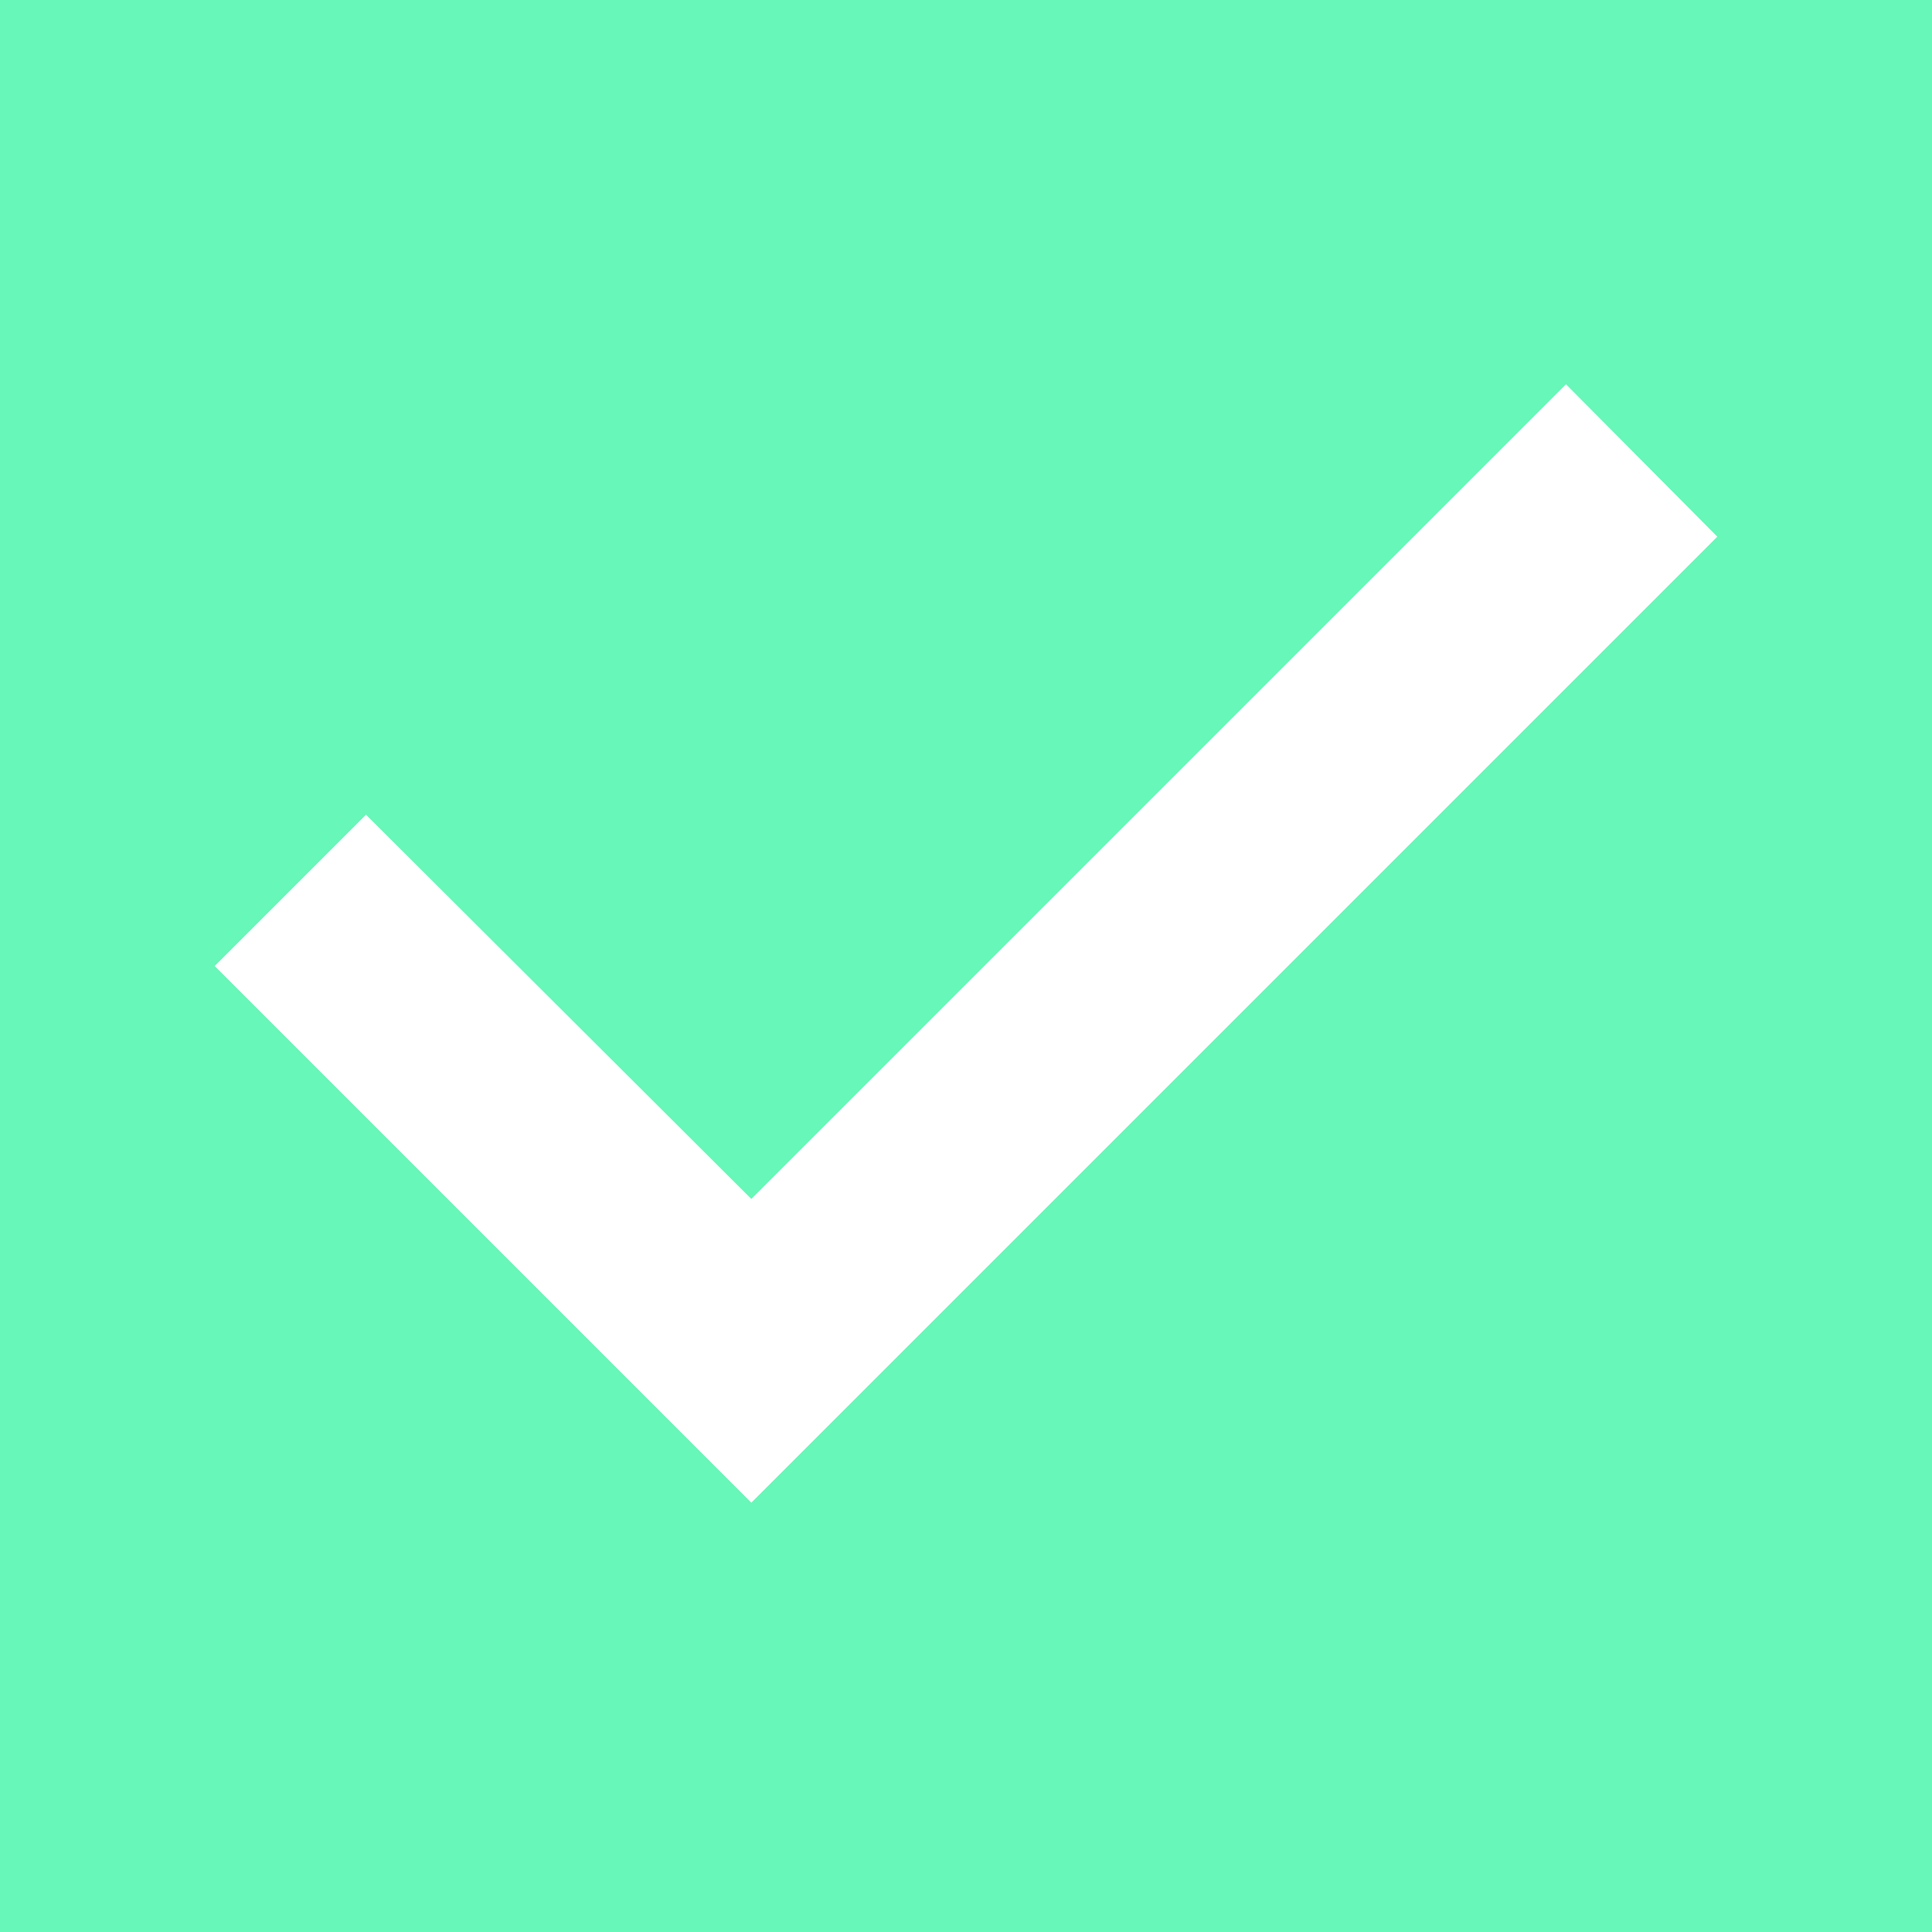
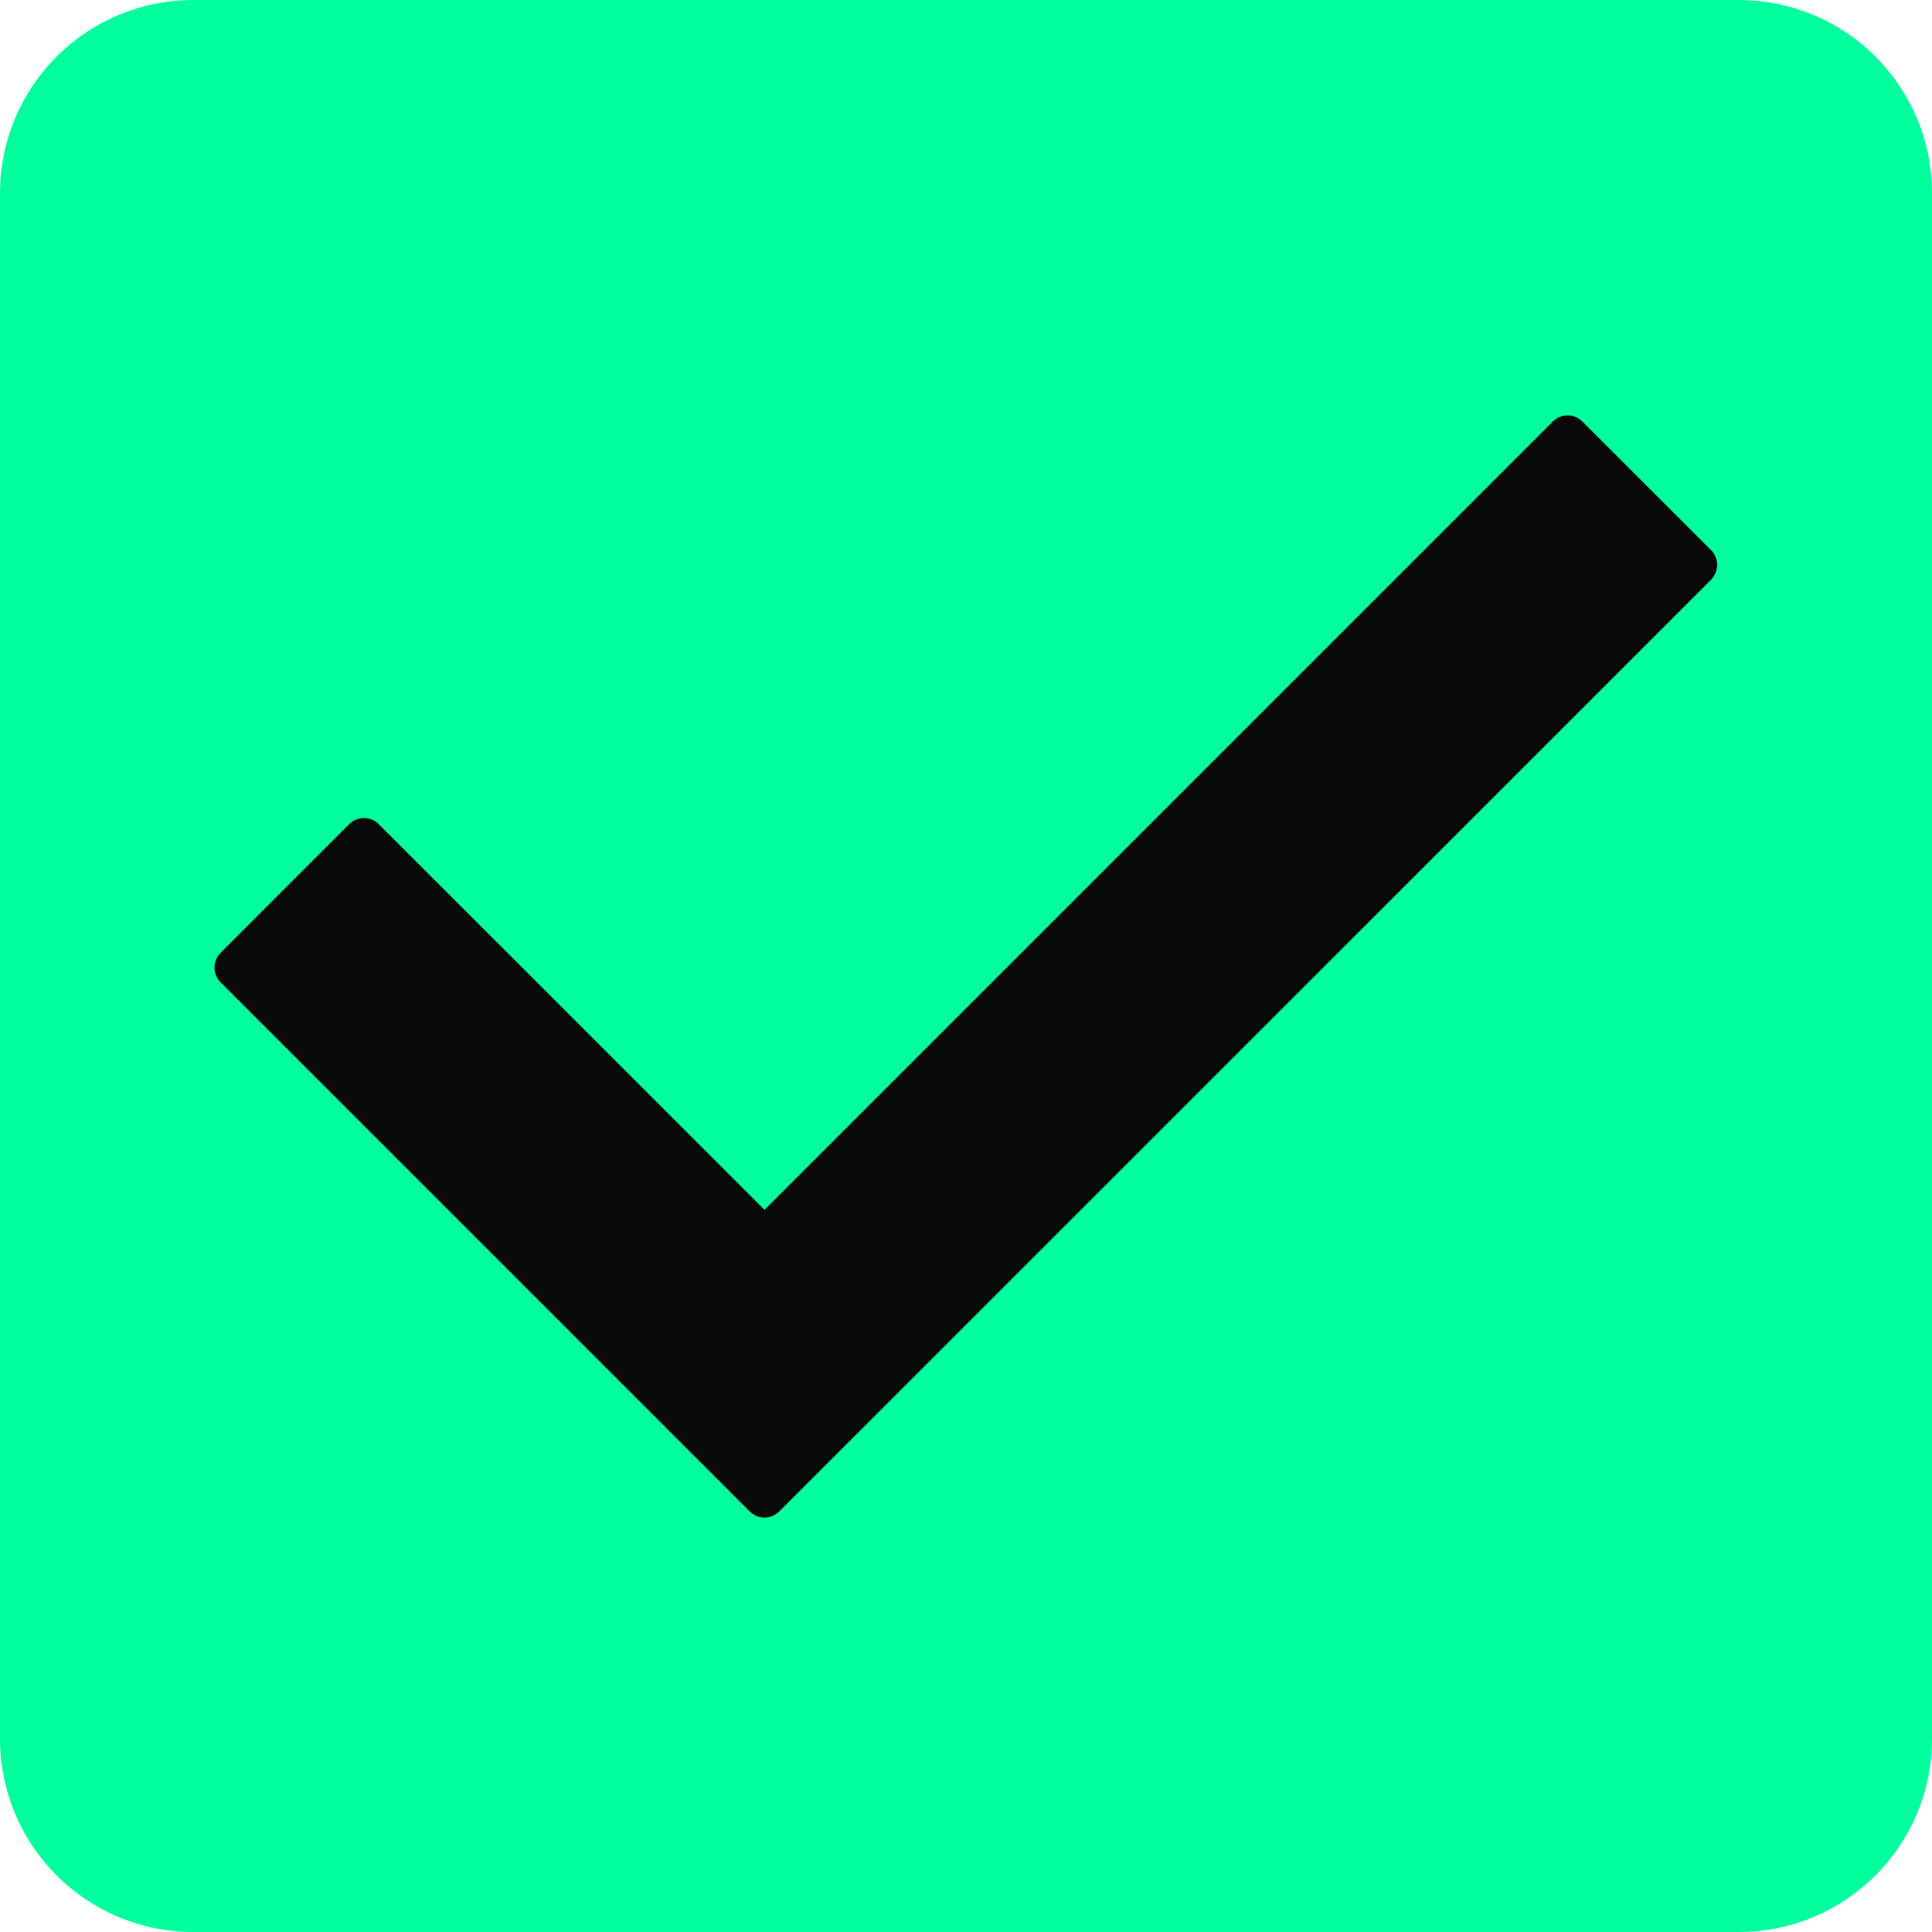
- <svg xmlns="http://www.w3.org/2000/svg" id="checkbox-checked" width="18" height="18" viewBox="0 0 18 18">
-   <path id="Selection_Control_Checkbox_On_Enabled" data-name="Selection Control / Checkbox / On / Enabled" d="M22-681H8a1,1,0,0,0-2,2v14a1,1,0,0,0,2,2H22a1,1,0,0,0,2-2v-14A1,1,0,0,0,22-681Zm-9,14-5-5,1.41-1.41L13-669.83l7.59-7.59L22-676Z" transform="translate(-6 681)" fill="#67F7B8" />
+ <svg xmlns="http://www.w3.org/2000/svg" viewBox="0 0 20 20" fill="none">
+   <rect x="0.5" y="0.5" width="19" height="19" rx="1.5" fill="#00FF9D" stroke="#00FF9D" />
+   <path d="M17.712 6.002L8.067 15.646C7.982 15.731 7.845 15.731 7.76 15.646L2.284 10.17C2.199 10.085 2.199 9.948 2.284 9.863L3.614 8.532C3.699 8.447 3.837 8.447 3.921 8.532L7.914 12.524L16.074 4.364C16.159 4.279 16.296 4.279 16.381 4.364L17.712 5.694C17.797 5.779 17.797 5.916 17.712 6.002Z" fill="#090909" />
</svg>
